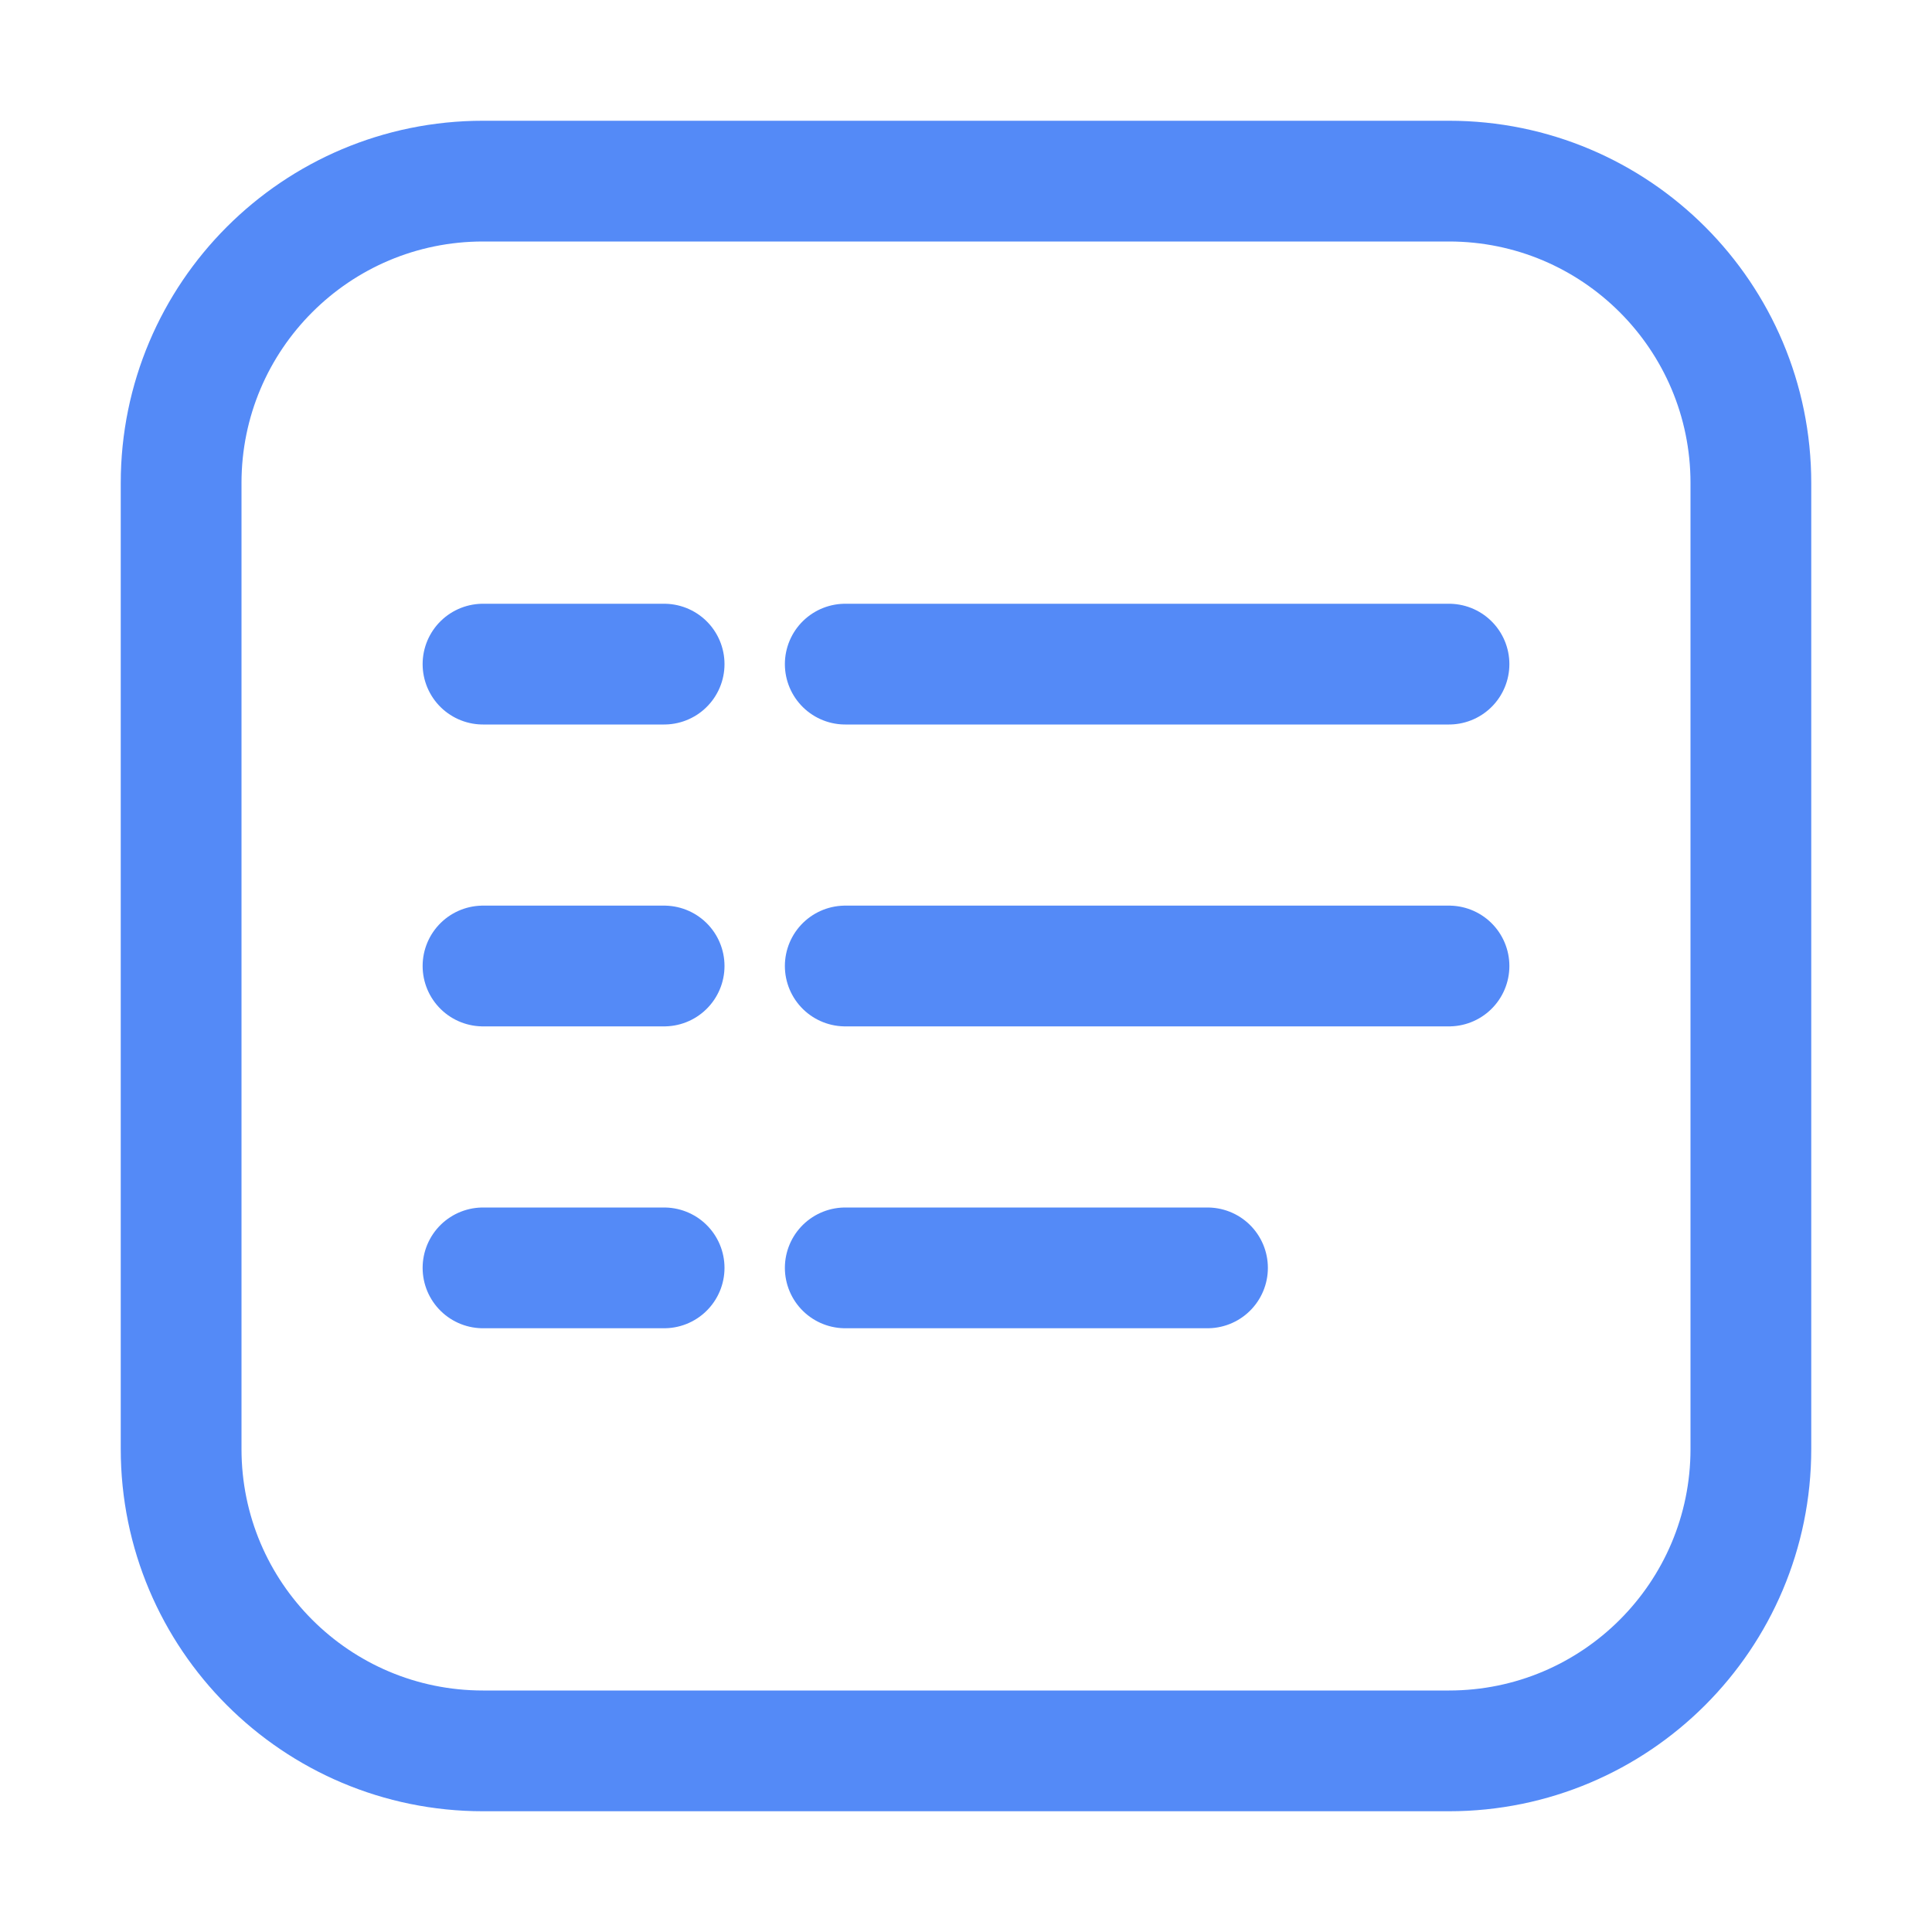
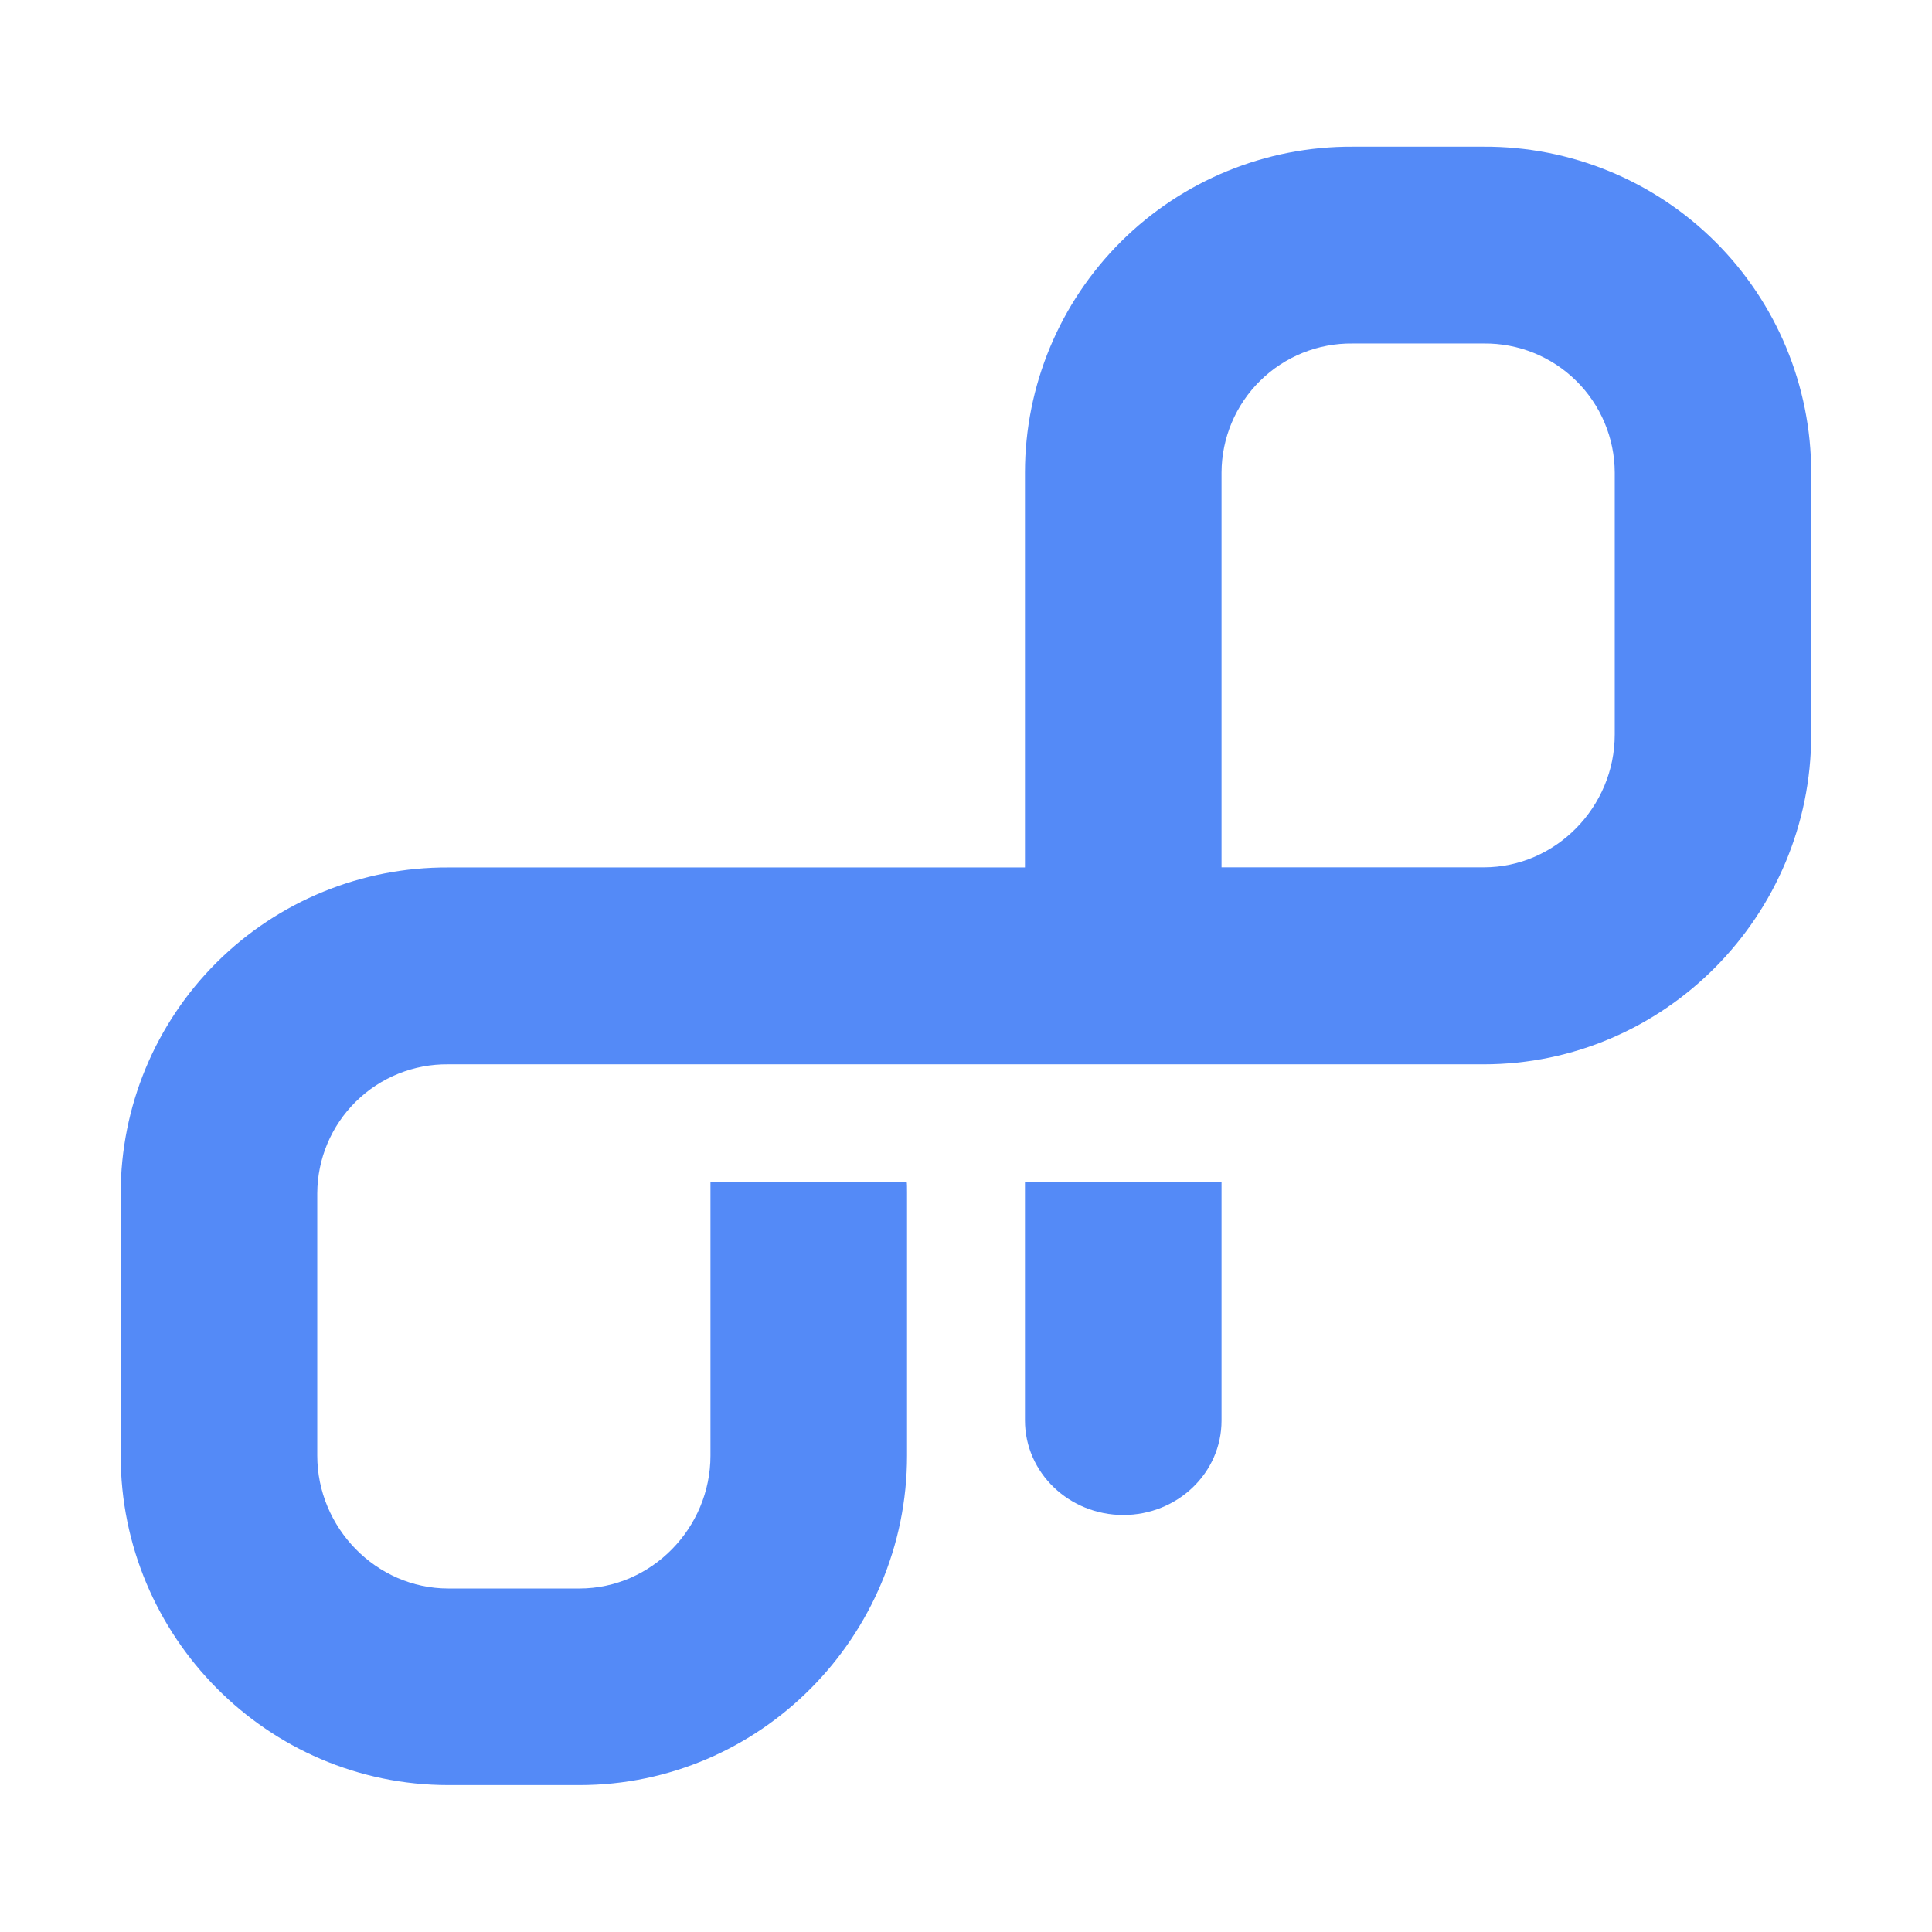
- <svg xmlns="http://www.w3.org/2000/svg" width="16" height="16" viewBox="0 0 16 16">
-   <rect x="1.5" y="1.5" width="13" height="13" rx="2.5" fill="none" stroke="#548AF7" />
-   <path d="M4 5.5h1.5M7 5.5h5M4 8h1.5M7 8h5M4 10.5h1.5M7 10.5h3" stroke="#548AF7" stroke-linecap="round" />
+ <svg xmlns="http://www.w3.org/2000/svg" width="16" height="16" viewBox="75.5 75.5 349 349">
+   <path d="M260.65,331.68h0a3,3,0,0,0,0,.39c0,9.49,8,17.1,17.76,17.1s17.75-7.56,17.75-17.06a2.39,2.39,0,0,0,0-.43h0V289.06H260.65Z" fill="#548AF7" />
+   <path d="M343.51,102H319.84a58.89,58.89,0,0,0-59.19,58.83v71.37H156.49A58.89,58.89,0,0,0,97.3,291.08v47.35c0,32.68,26.5,59.53,59.19,59.53h23.67c32.69,0,59.19-26.85,59.19-59.53V291.08c0-.79,0-2-.06-2H203.84v49.37c0,13.05-10.62,24-23.68,24H156.49c-13.06,0-23.68-11-23.68-24V291.08a23.4,23.4,0,0,1,23.68-23.32h187c32.69,0,59.19-26.85,59.19-59.54V160.87A58.89,58.89,0,0,0,343.51,102Zm23.68,106.18c0,13.06-10.62,24-23.68,24H296.16V160.87a23.4,23.4,0,0,1,23.68-23.32h23.67a23.4,23.4,0,0,1,23.68,23.32Z" fill="#548AF7" />
</svg>
